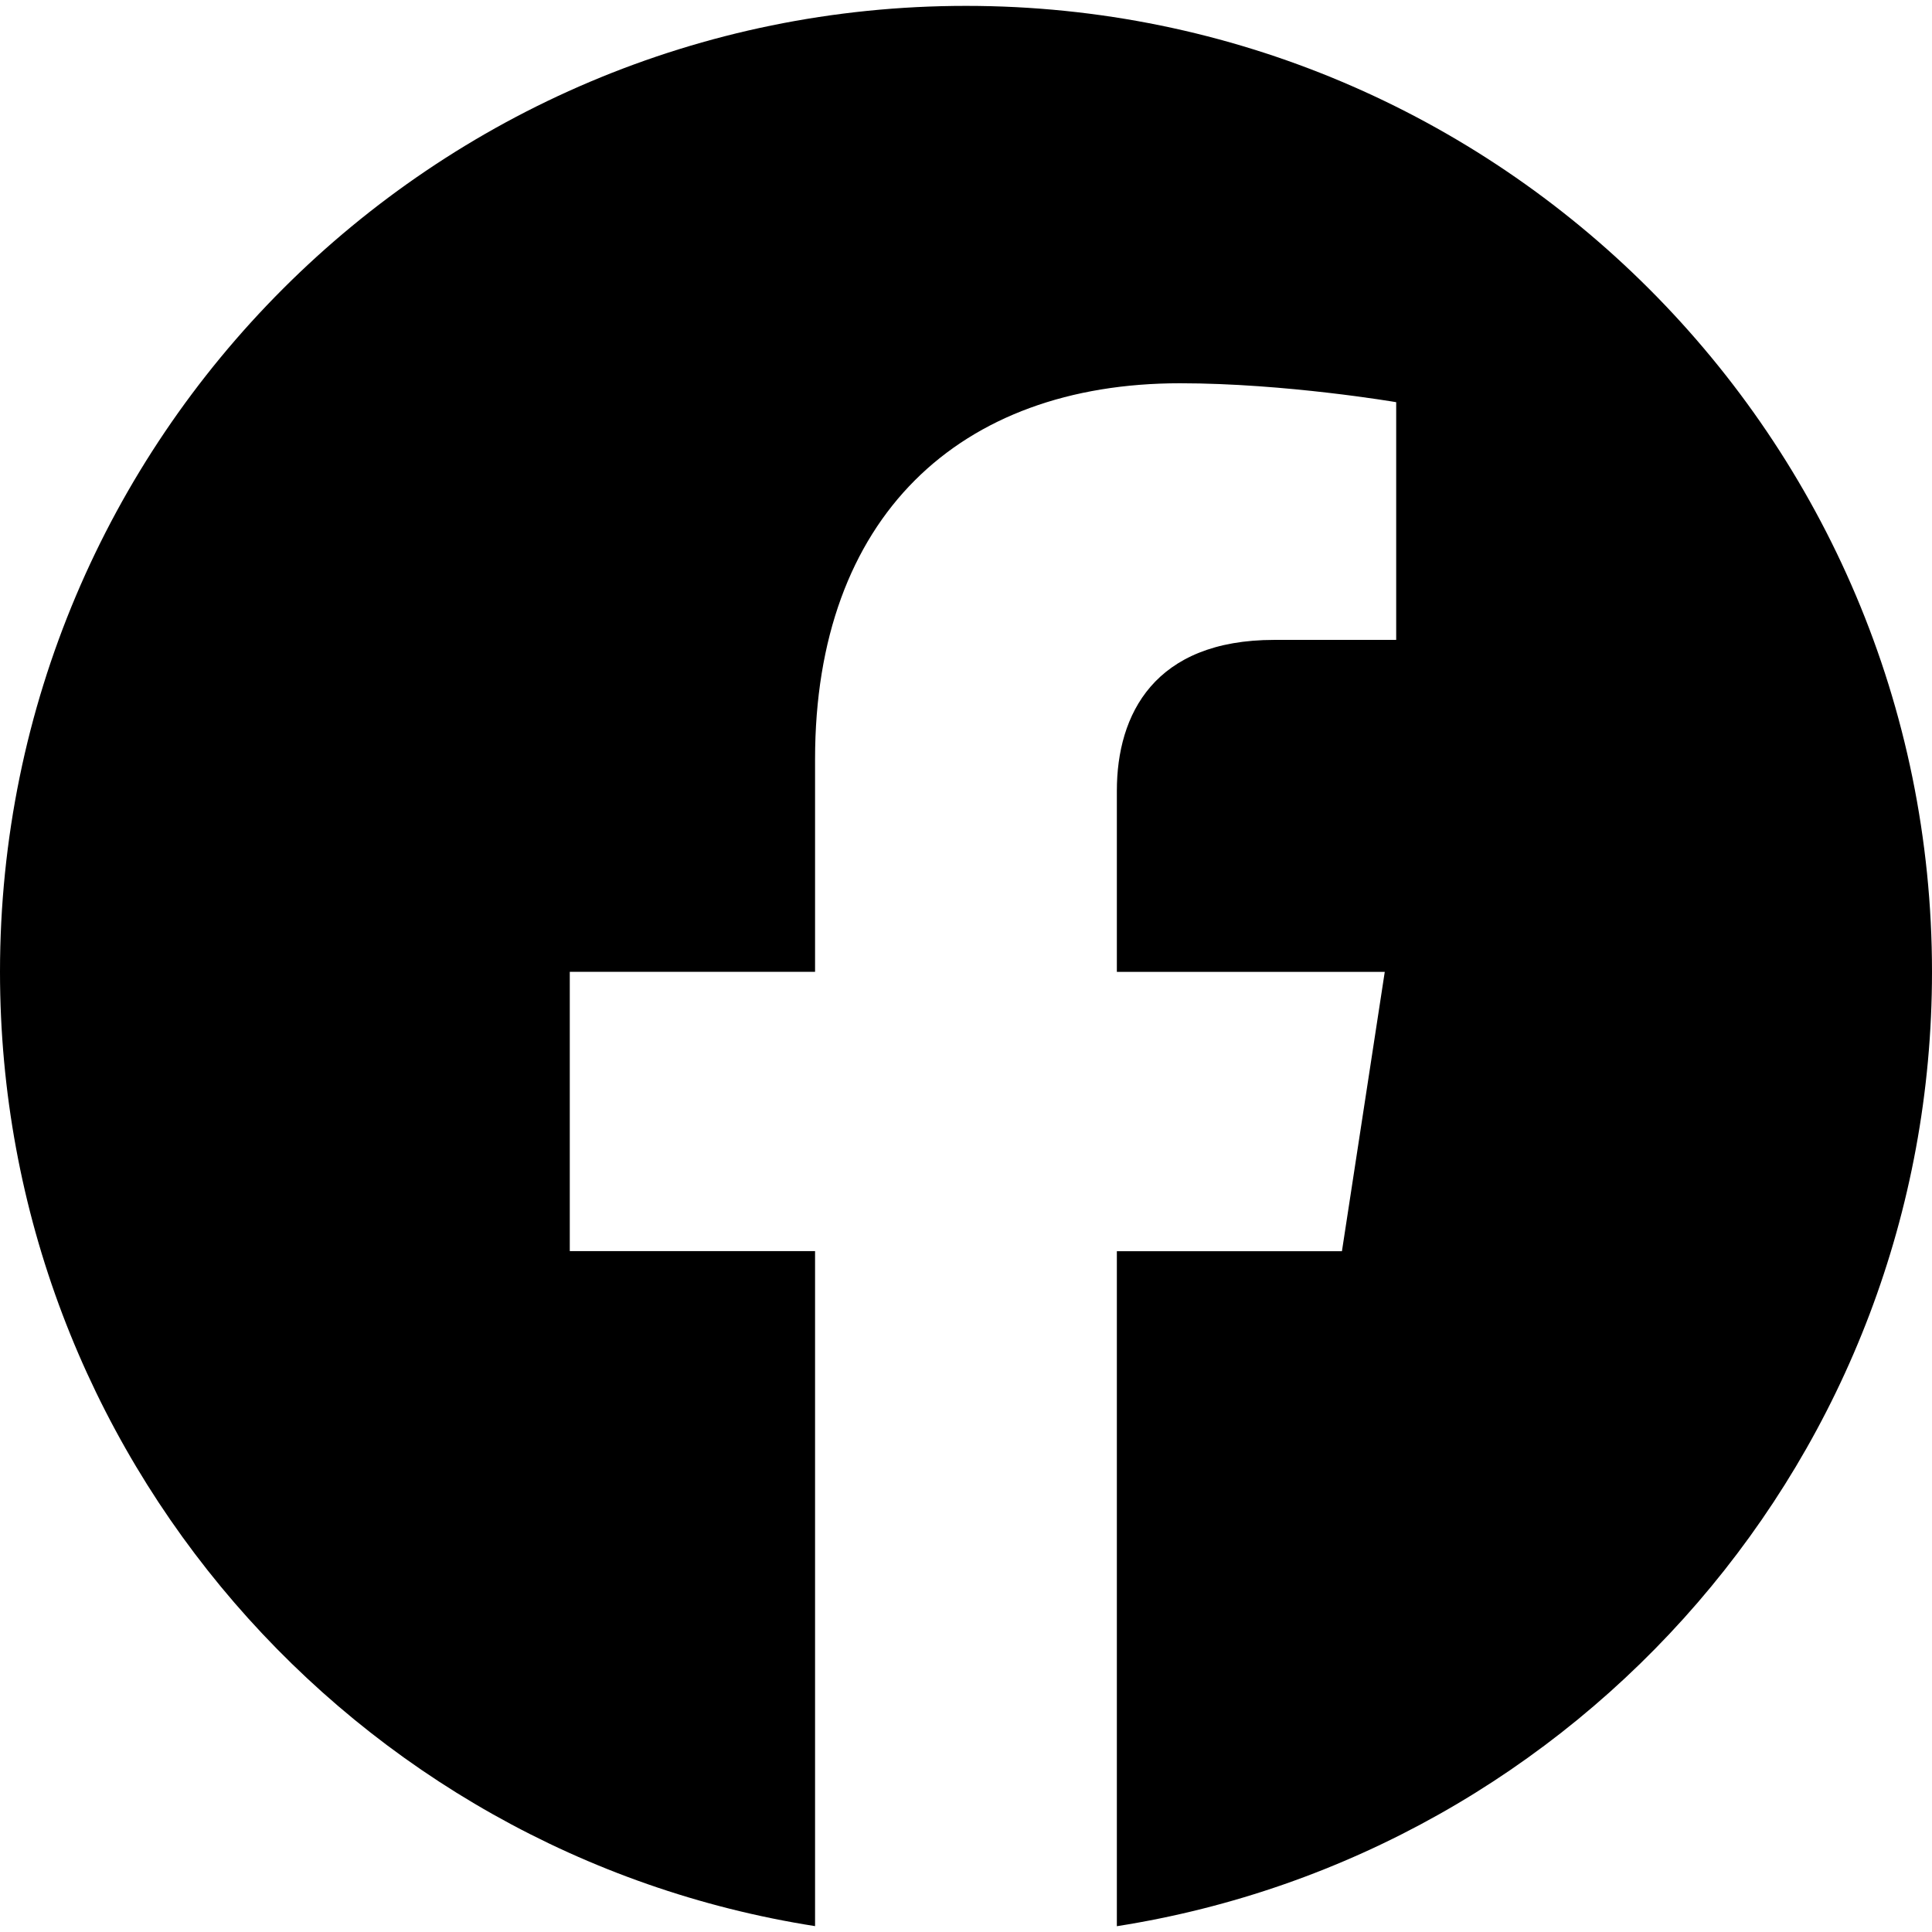
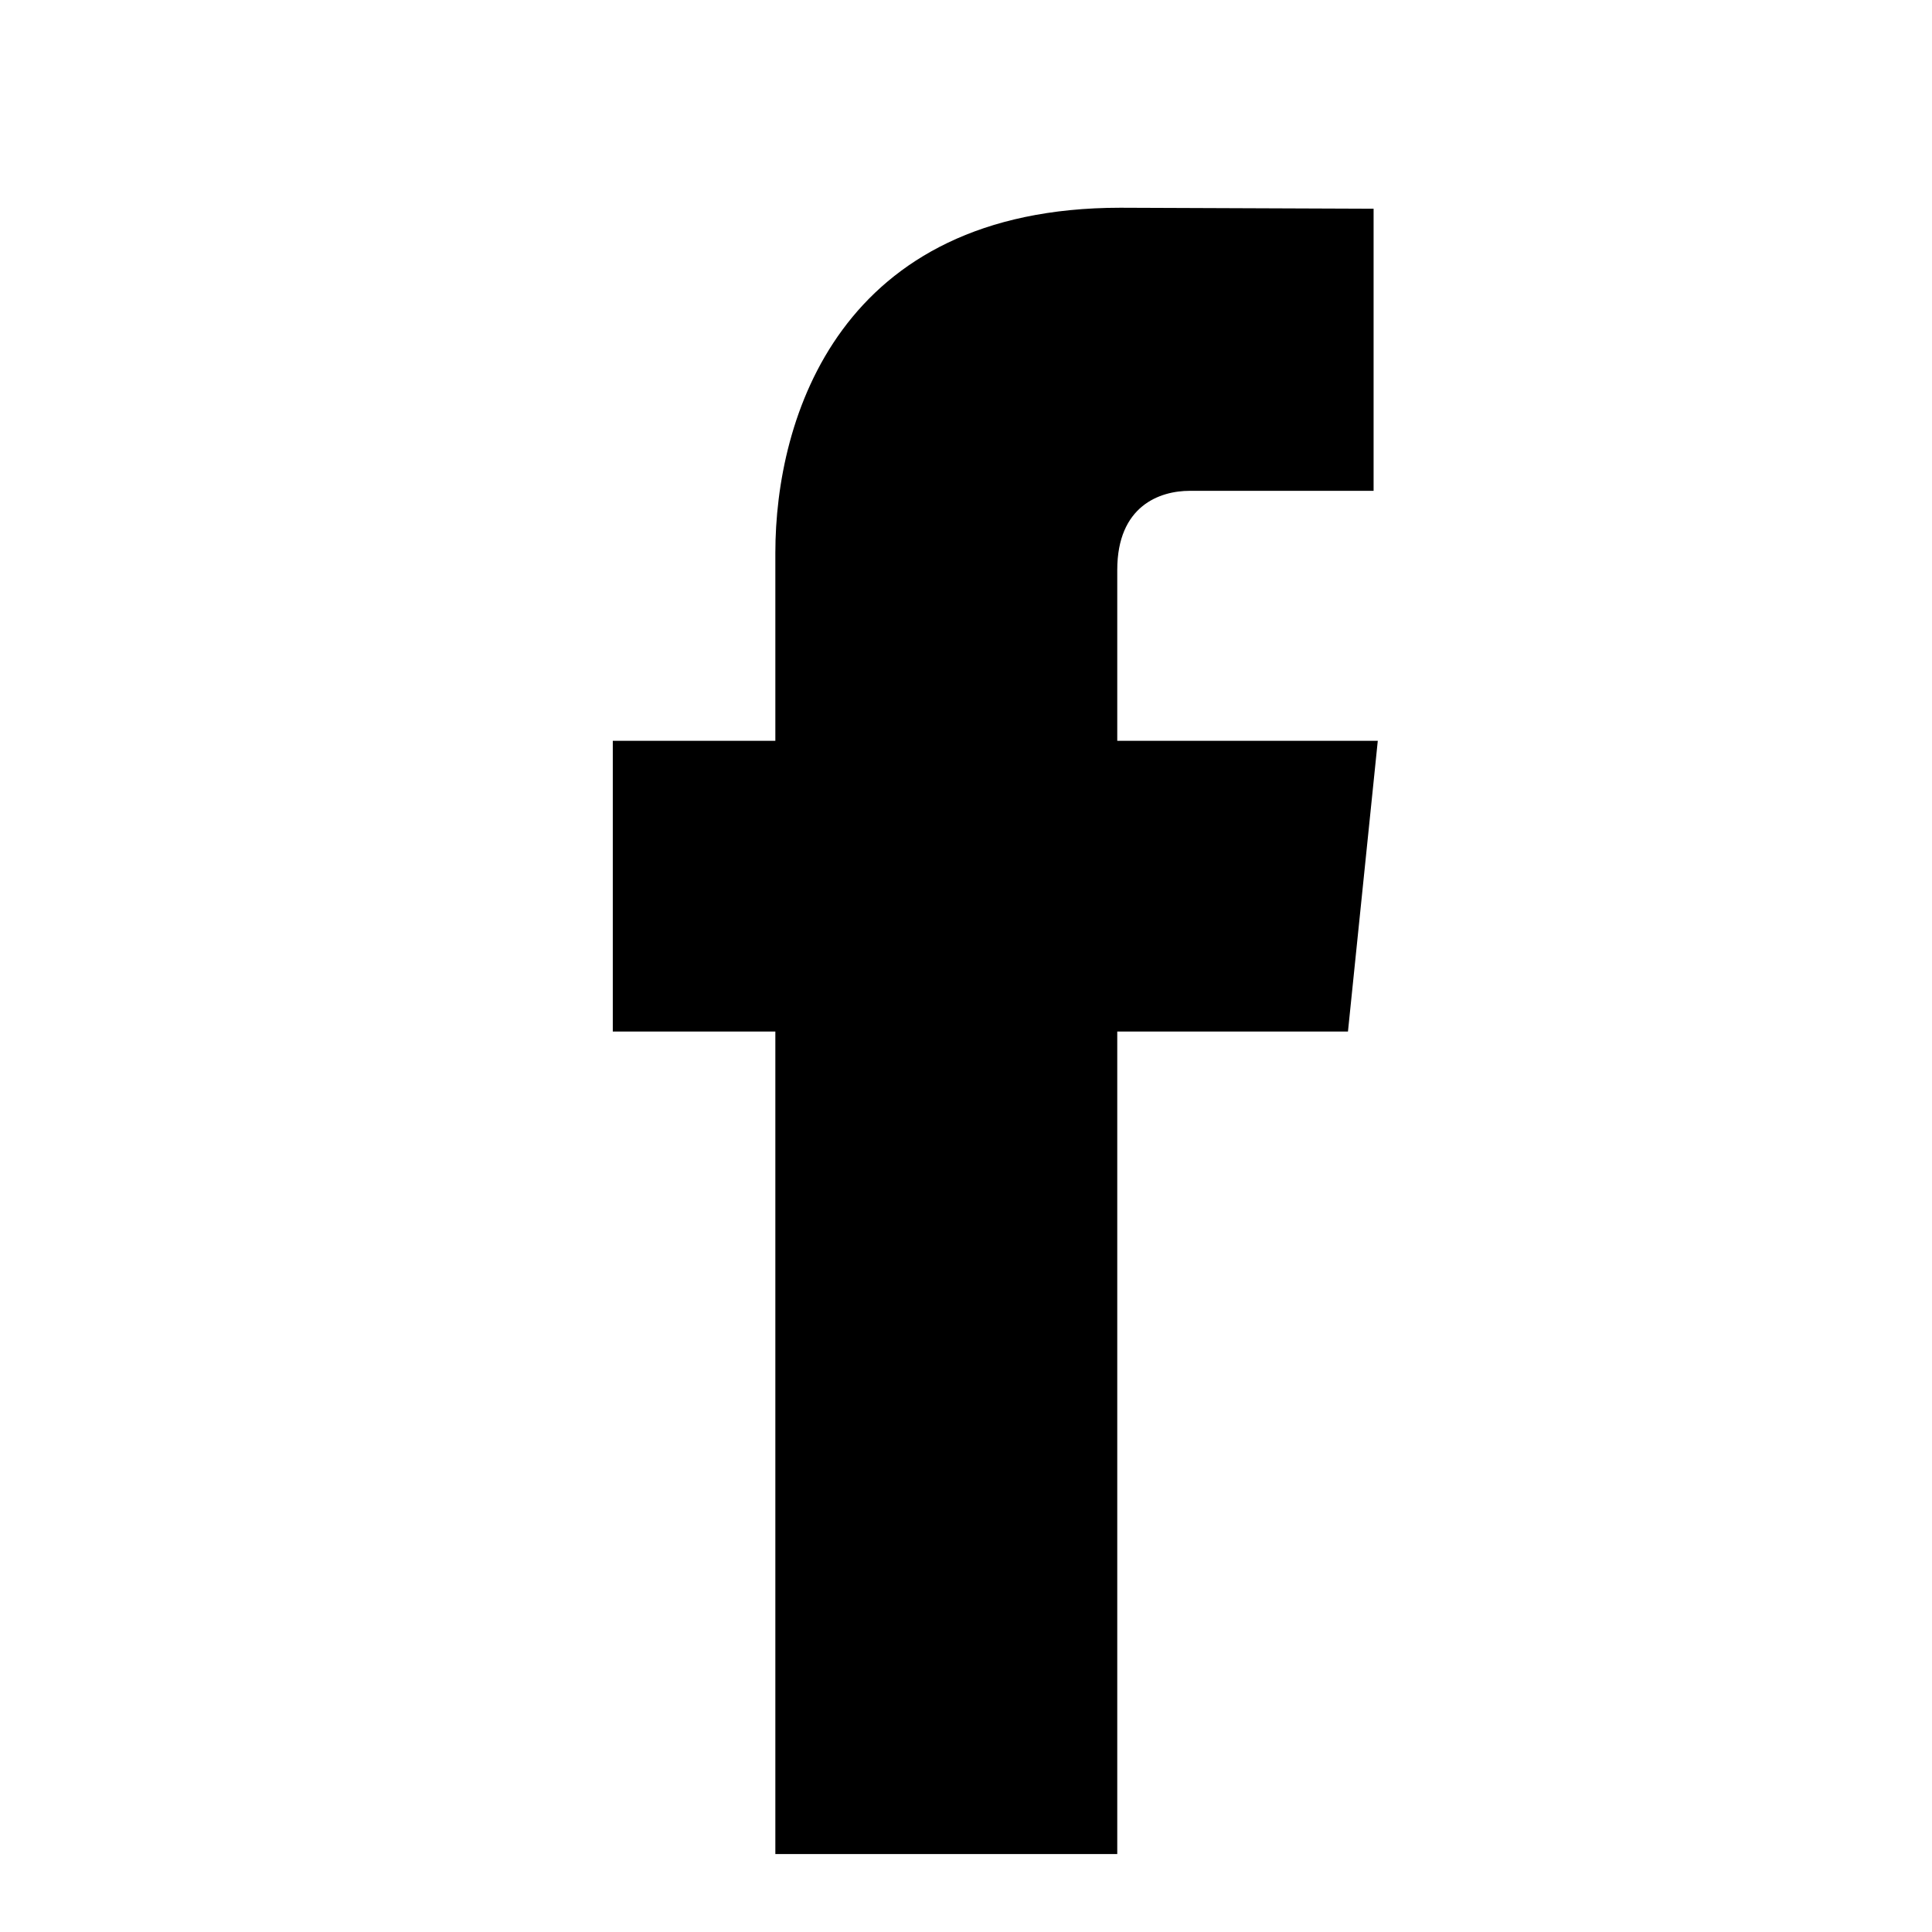
- <svg xmlns="http://www.w3.org/2000/svg" role="img" viewBox="0 0 24 24" fill="currentColor">
-   <path d="M24 12.073c0-6.627-5.373-12-12-12s-12 5.373-12 12c0 5.99 4.388 10.954 10.125 11.854v-8.385H7.078v-3.47h3.047V9.43c0-3.007 1.792-4.669 4.533-4.669 1.312 0 2.686.235 2.686.235v2.953H15.83c-1.491 0-1.956.925-1.956 1.874v2.25h3.328l-.532 3.47h-2.796v8.385C19.612 23.027 24 18.062 24 12.073z" />
+ <svg xmlns="http://www.w3.org/2000/svg" viewBox="0 0 56.693 56.693" fill="currentColor">
+   <path d="M40.43,21.739h-7.645v-5.014c0-1.883,1.248-2.322,2.127-2.322c0.877,0,5.395,0,5.395,0V6.125l-7.43-0.029  c-8.248,0-10.125,6.174-10.125,10.125v5.518h-4.77v8.53h4.77c0,10.947,0,24.137,0,24.137h10.033c0,0,0-13.32,0-24.137h6.77  L40.43,21.739z" />
</svg>
